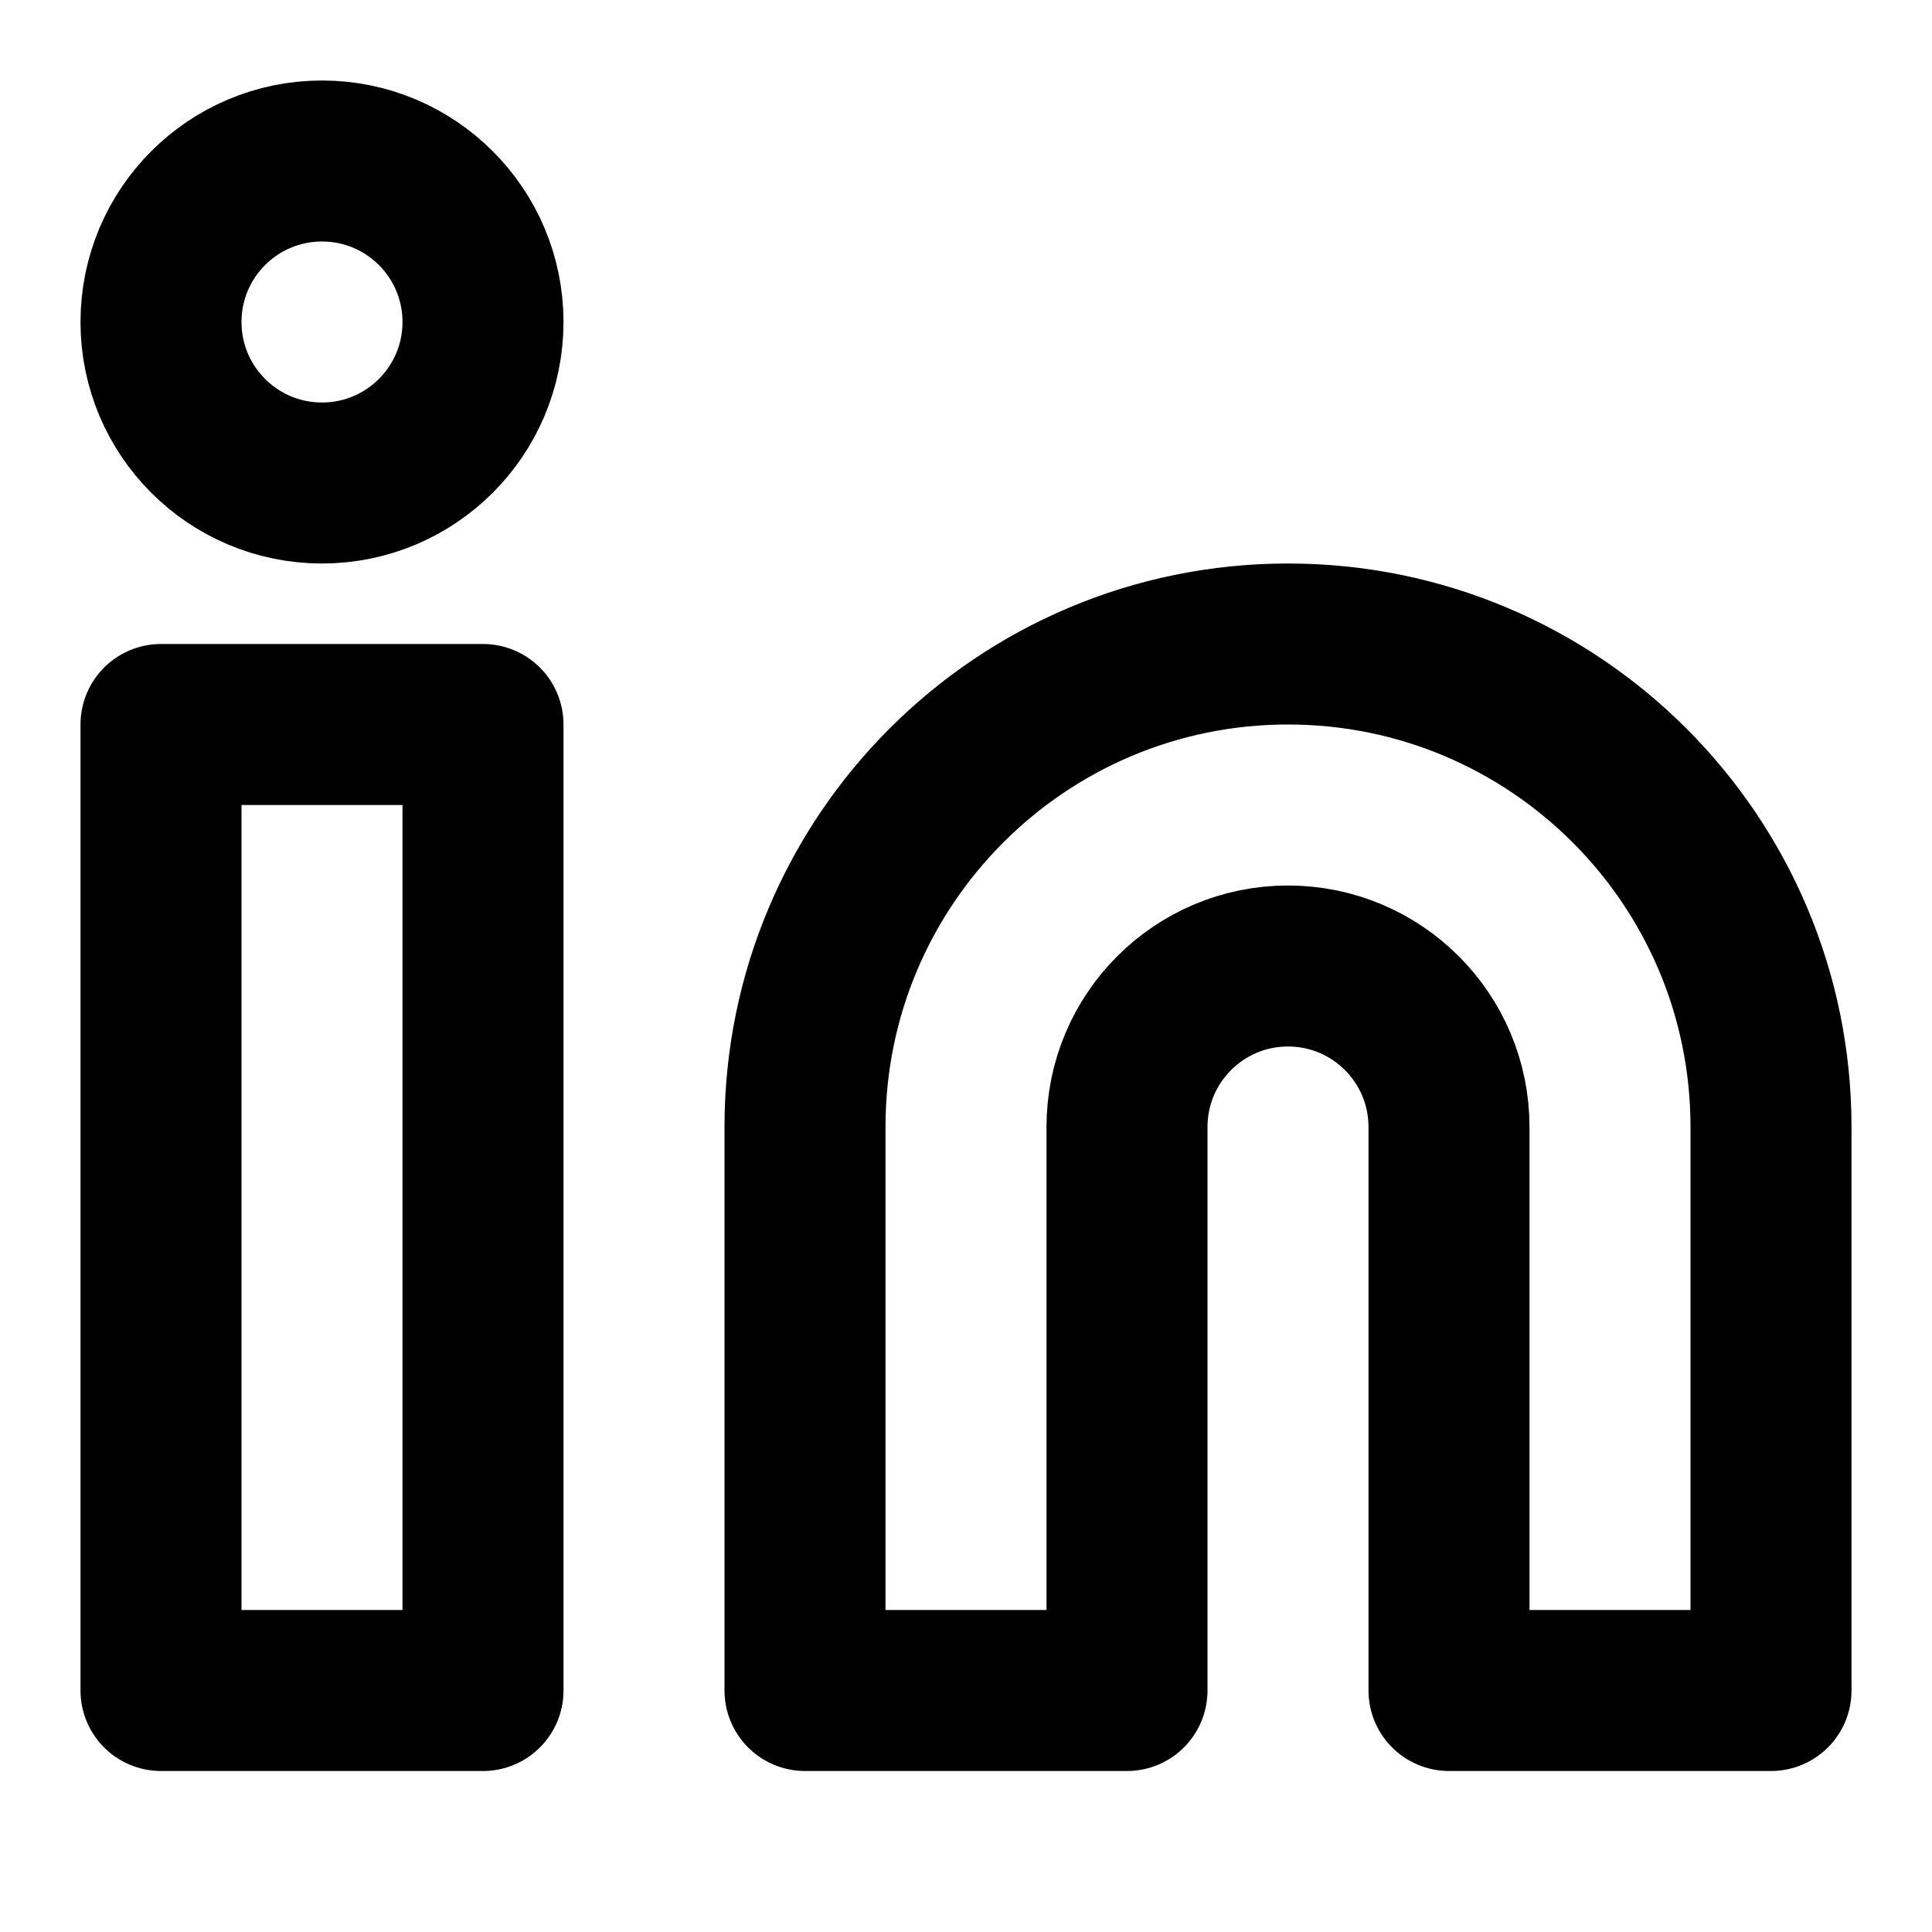
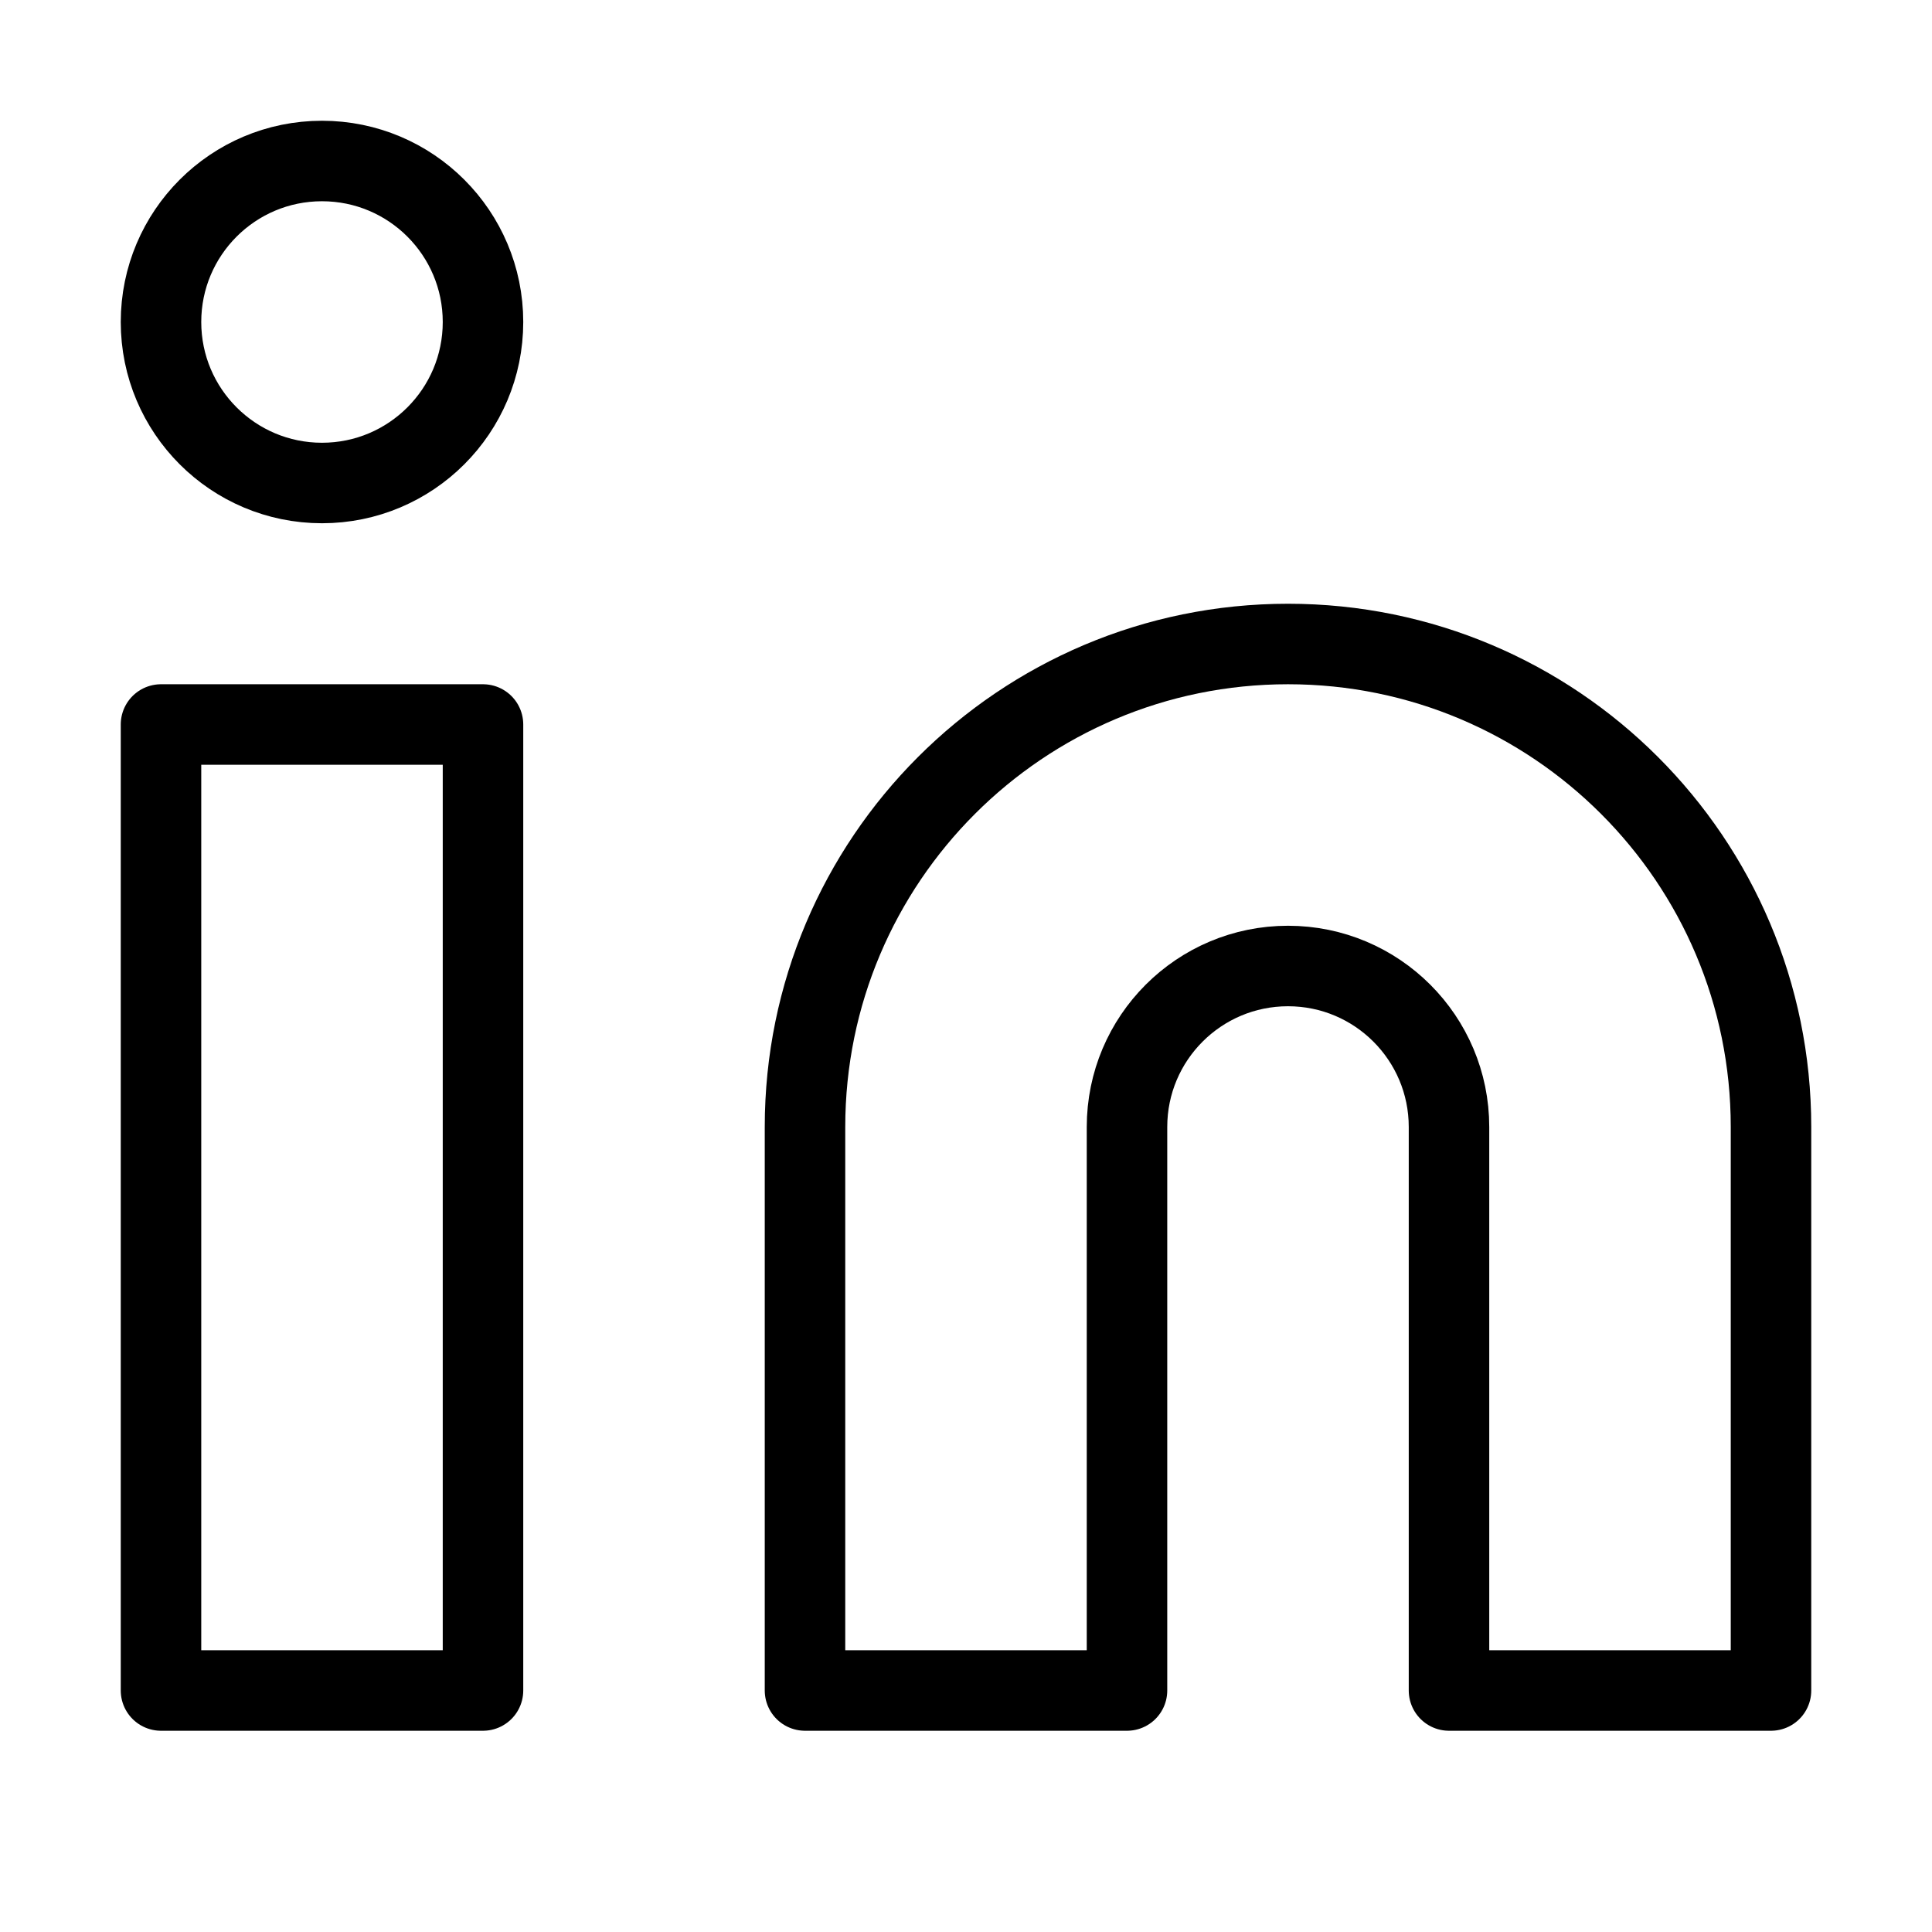
- <svg xmlns="http://www.w3.org/2000/svg" width="24" height="24" viewBox="0 0 24 24" fill="none" stroke="currentColor" stroke-width="2" stroke-linecap="round" stroke-linejoin="round" class="feather feather-linkedin">
+ <svg xmlns="http://www.w3.org/2000/svg" width="24" height="24" viewBox="0 0 24 24" fill="none" stroke="currentColor" stroke-width="1" stroke-linecap="round" stroke-linejoin="round" class="feather feather-linkedin">
  <path d="M16 8a6 6 0 0 1 6 6v7h-4v-7a2 2 0 0 0-2-2 2 2 0 0 0-2 2v7h-4v-7a6 6 0 0 1 6-6z" />
  <rect x="2" y="9" width="4" height="12" />
  <circle cx="4" cy="4" r="2" />
</svg>
